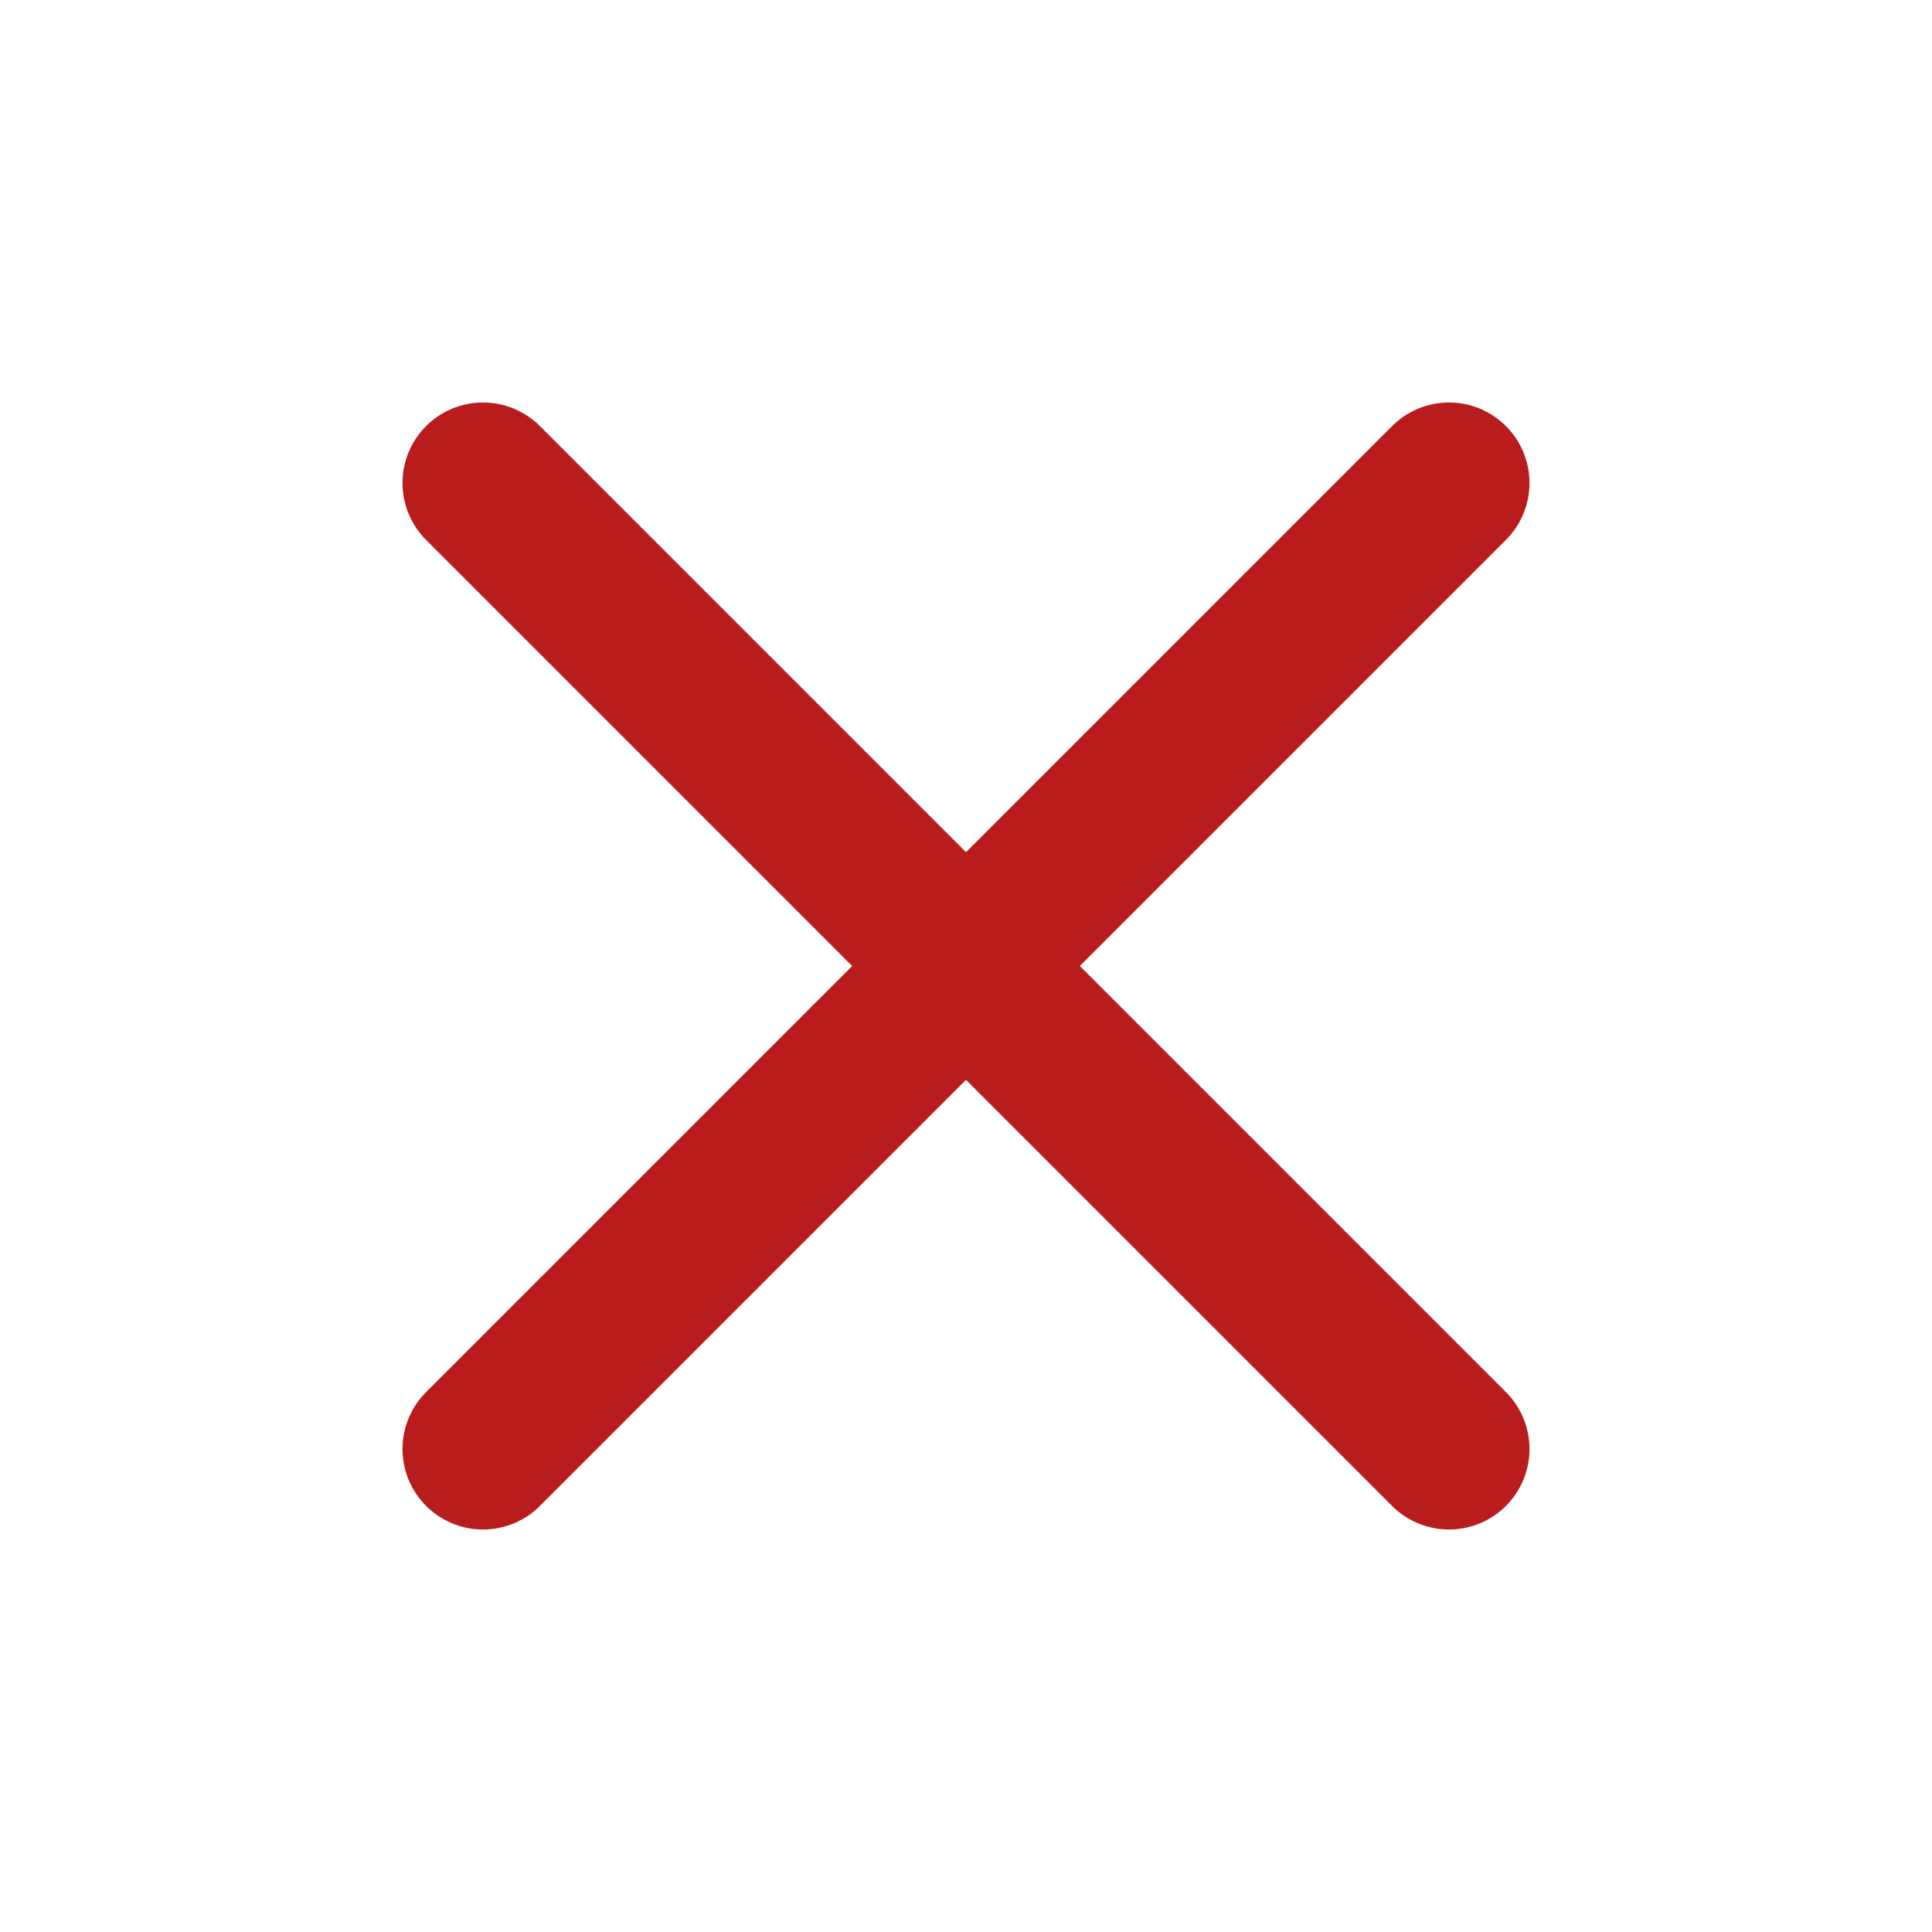
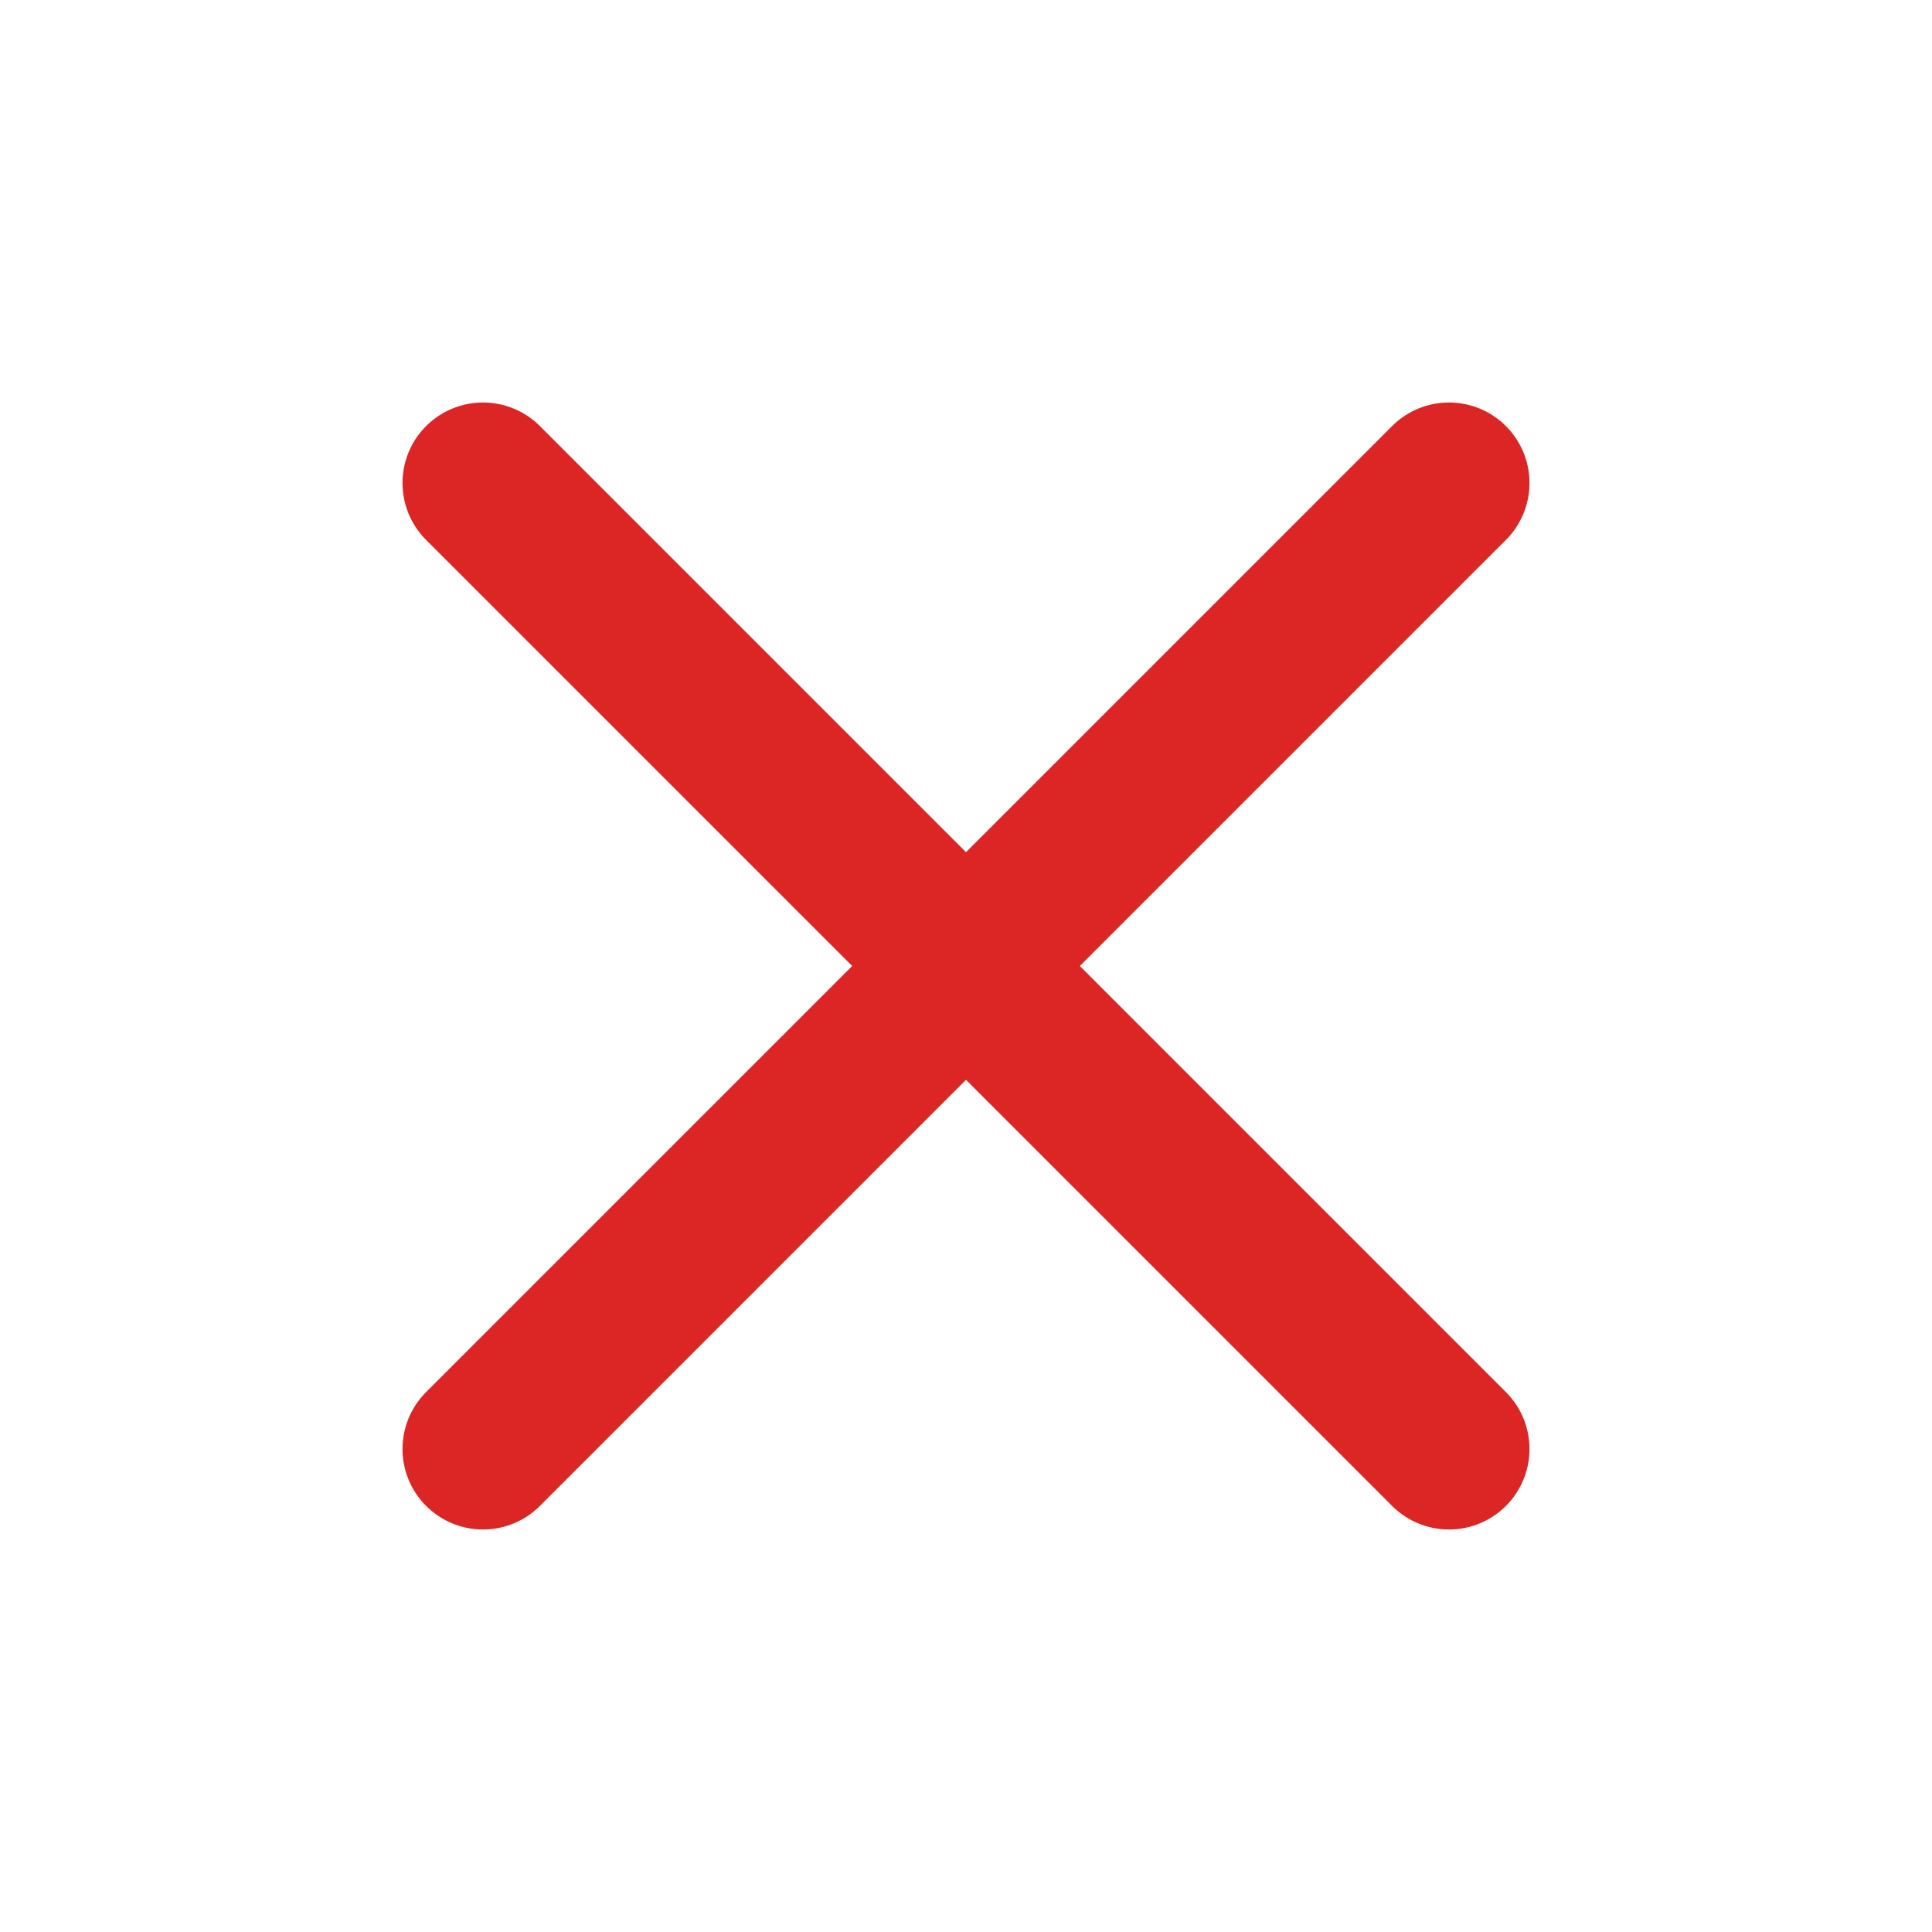
- <svg xmlns="http://www.w3.org/2000/svg" width="24" height="24" viewBox="0 0 24 24" fill="none" stroke="#b91c1c" stroke-width="2" stroke-linecap="round" stroke-linejoin="round">
+ <svg xmlns="http://www.w3.org/2000/svg" width="24" height="24" viewBox="0 0 24 24" fill="none" stroke="#dc2626" stroke-width="2" stroke-linecap="round" stroke-linejoin="round">
  <path stroke="none" d="M0 0h24v24H0z" fill="none" />
  <path d="M18 6l-12 12" />
  <path d="M6 6l12 12" />
</svg>
